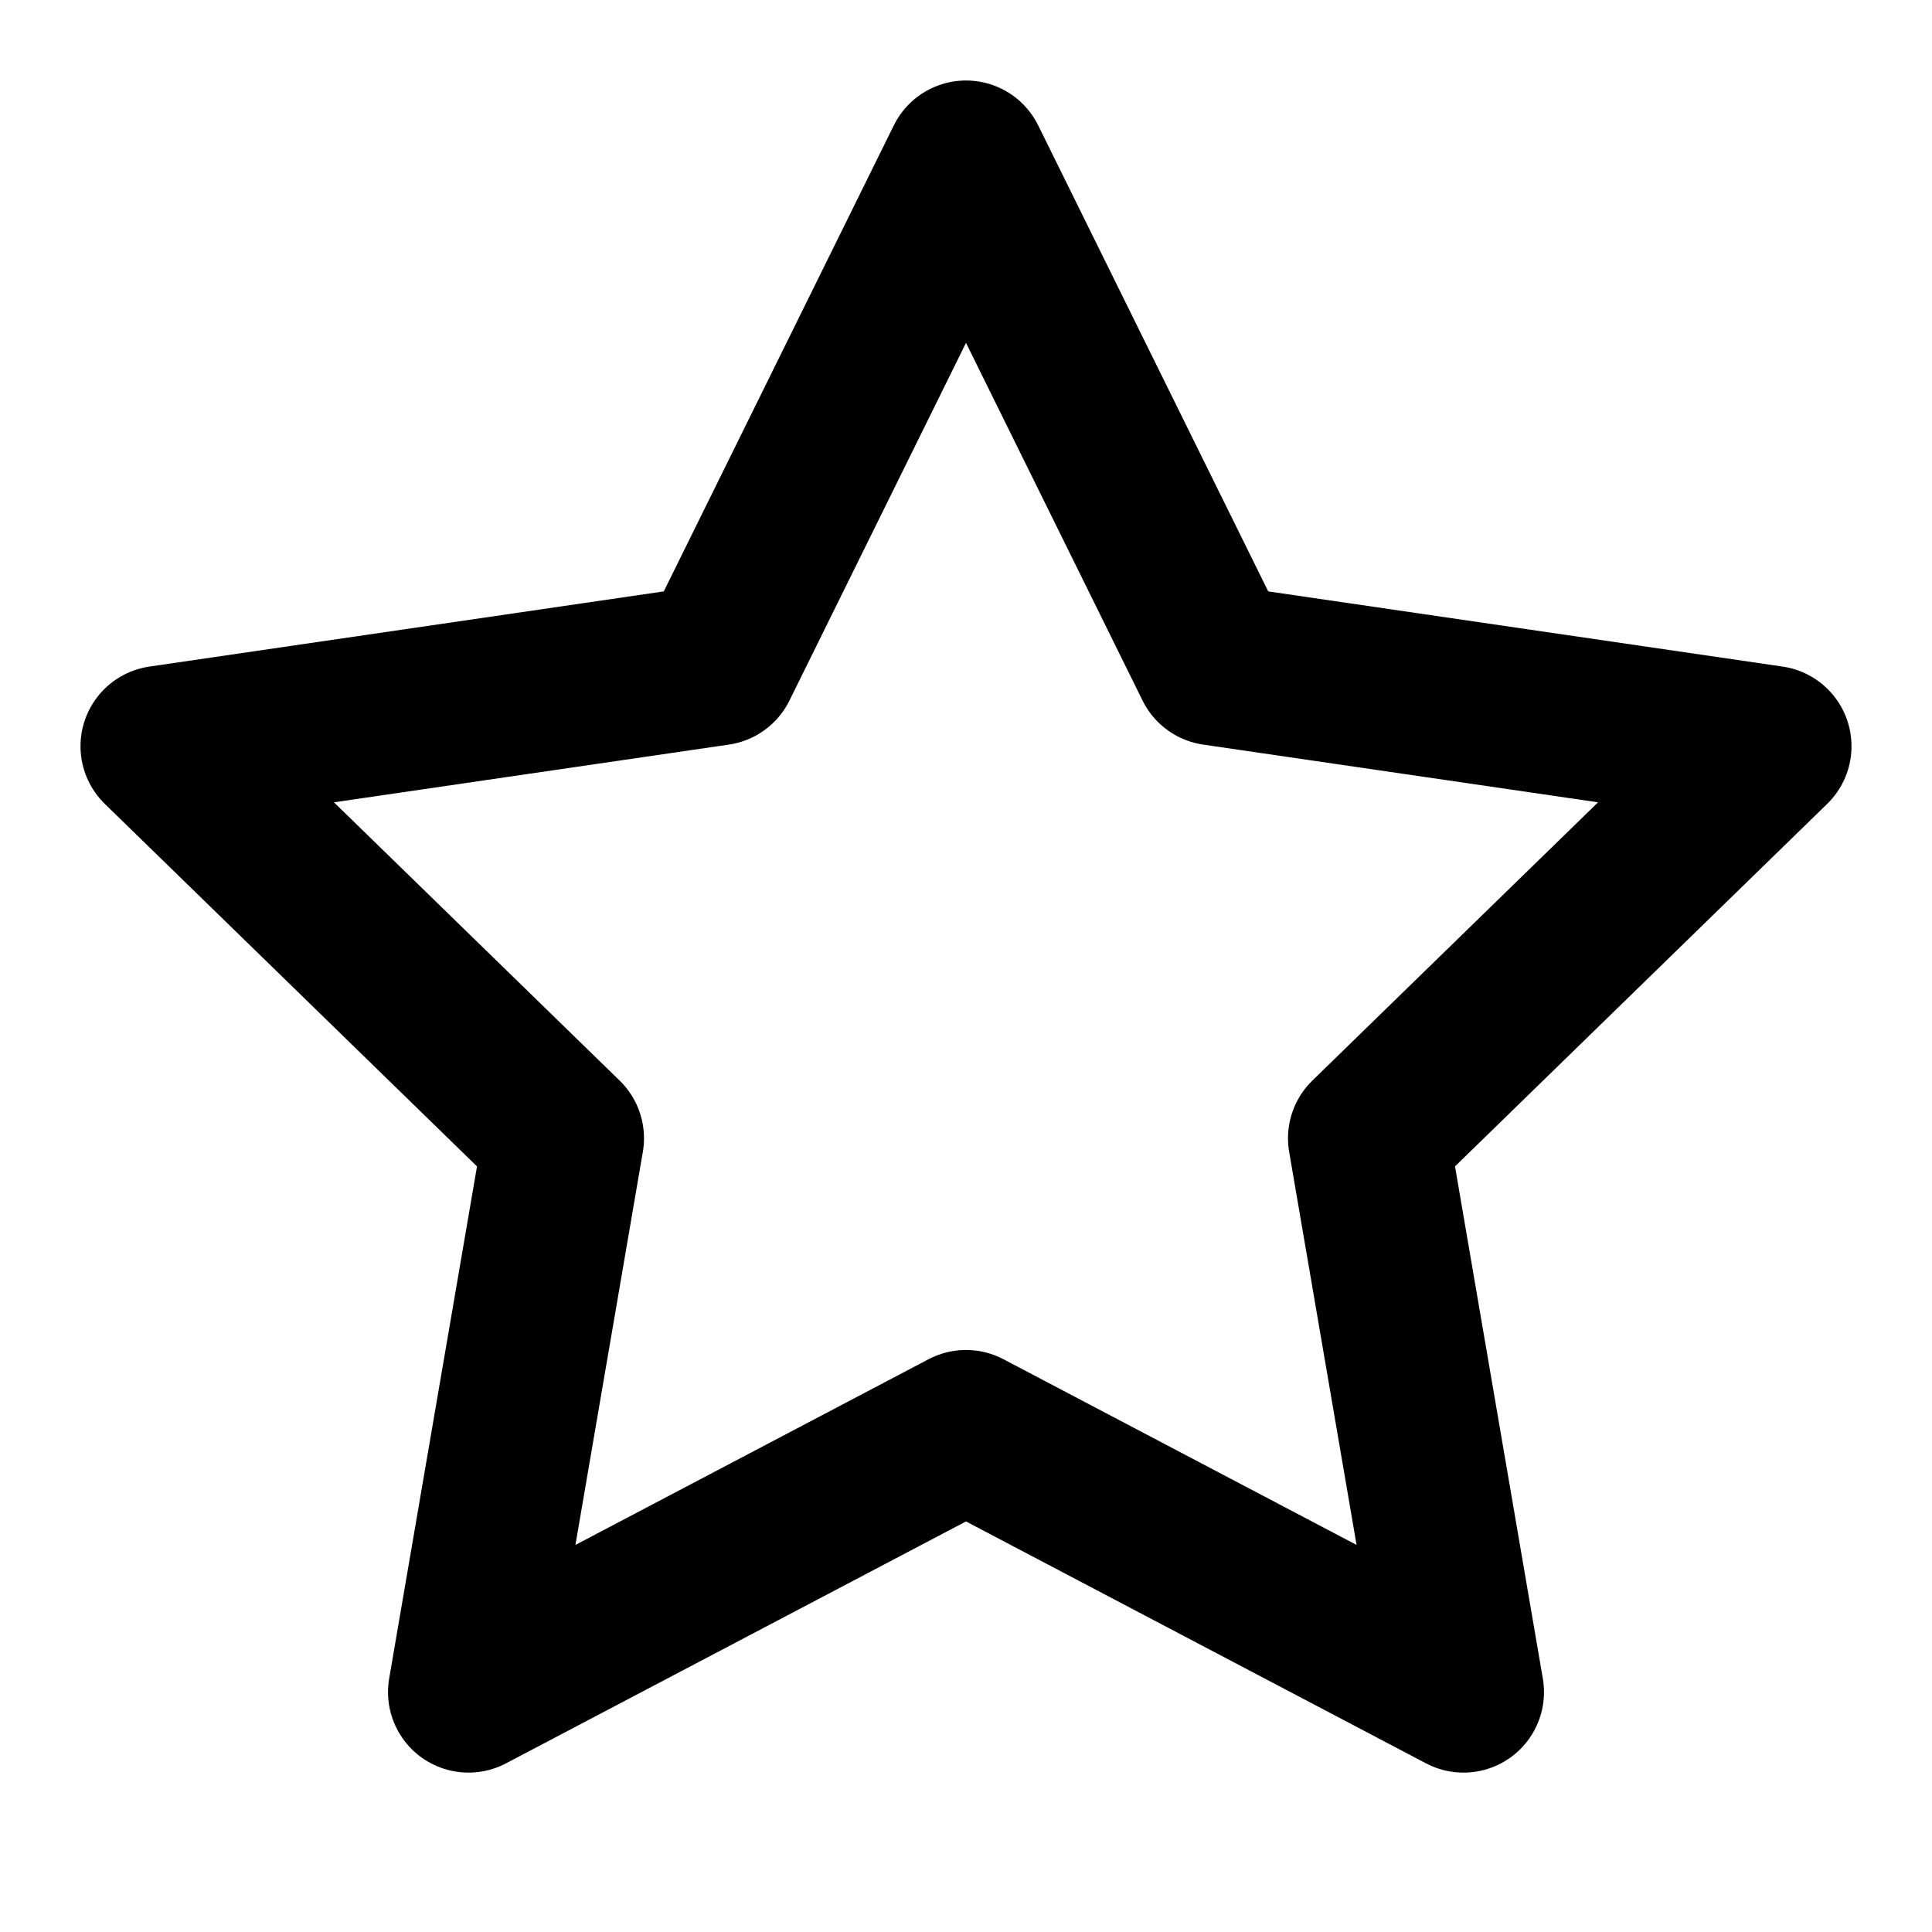
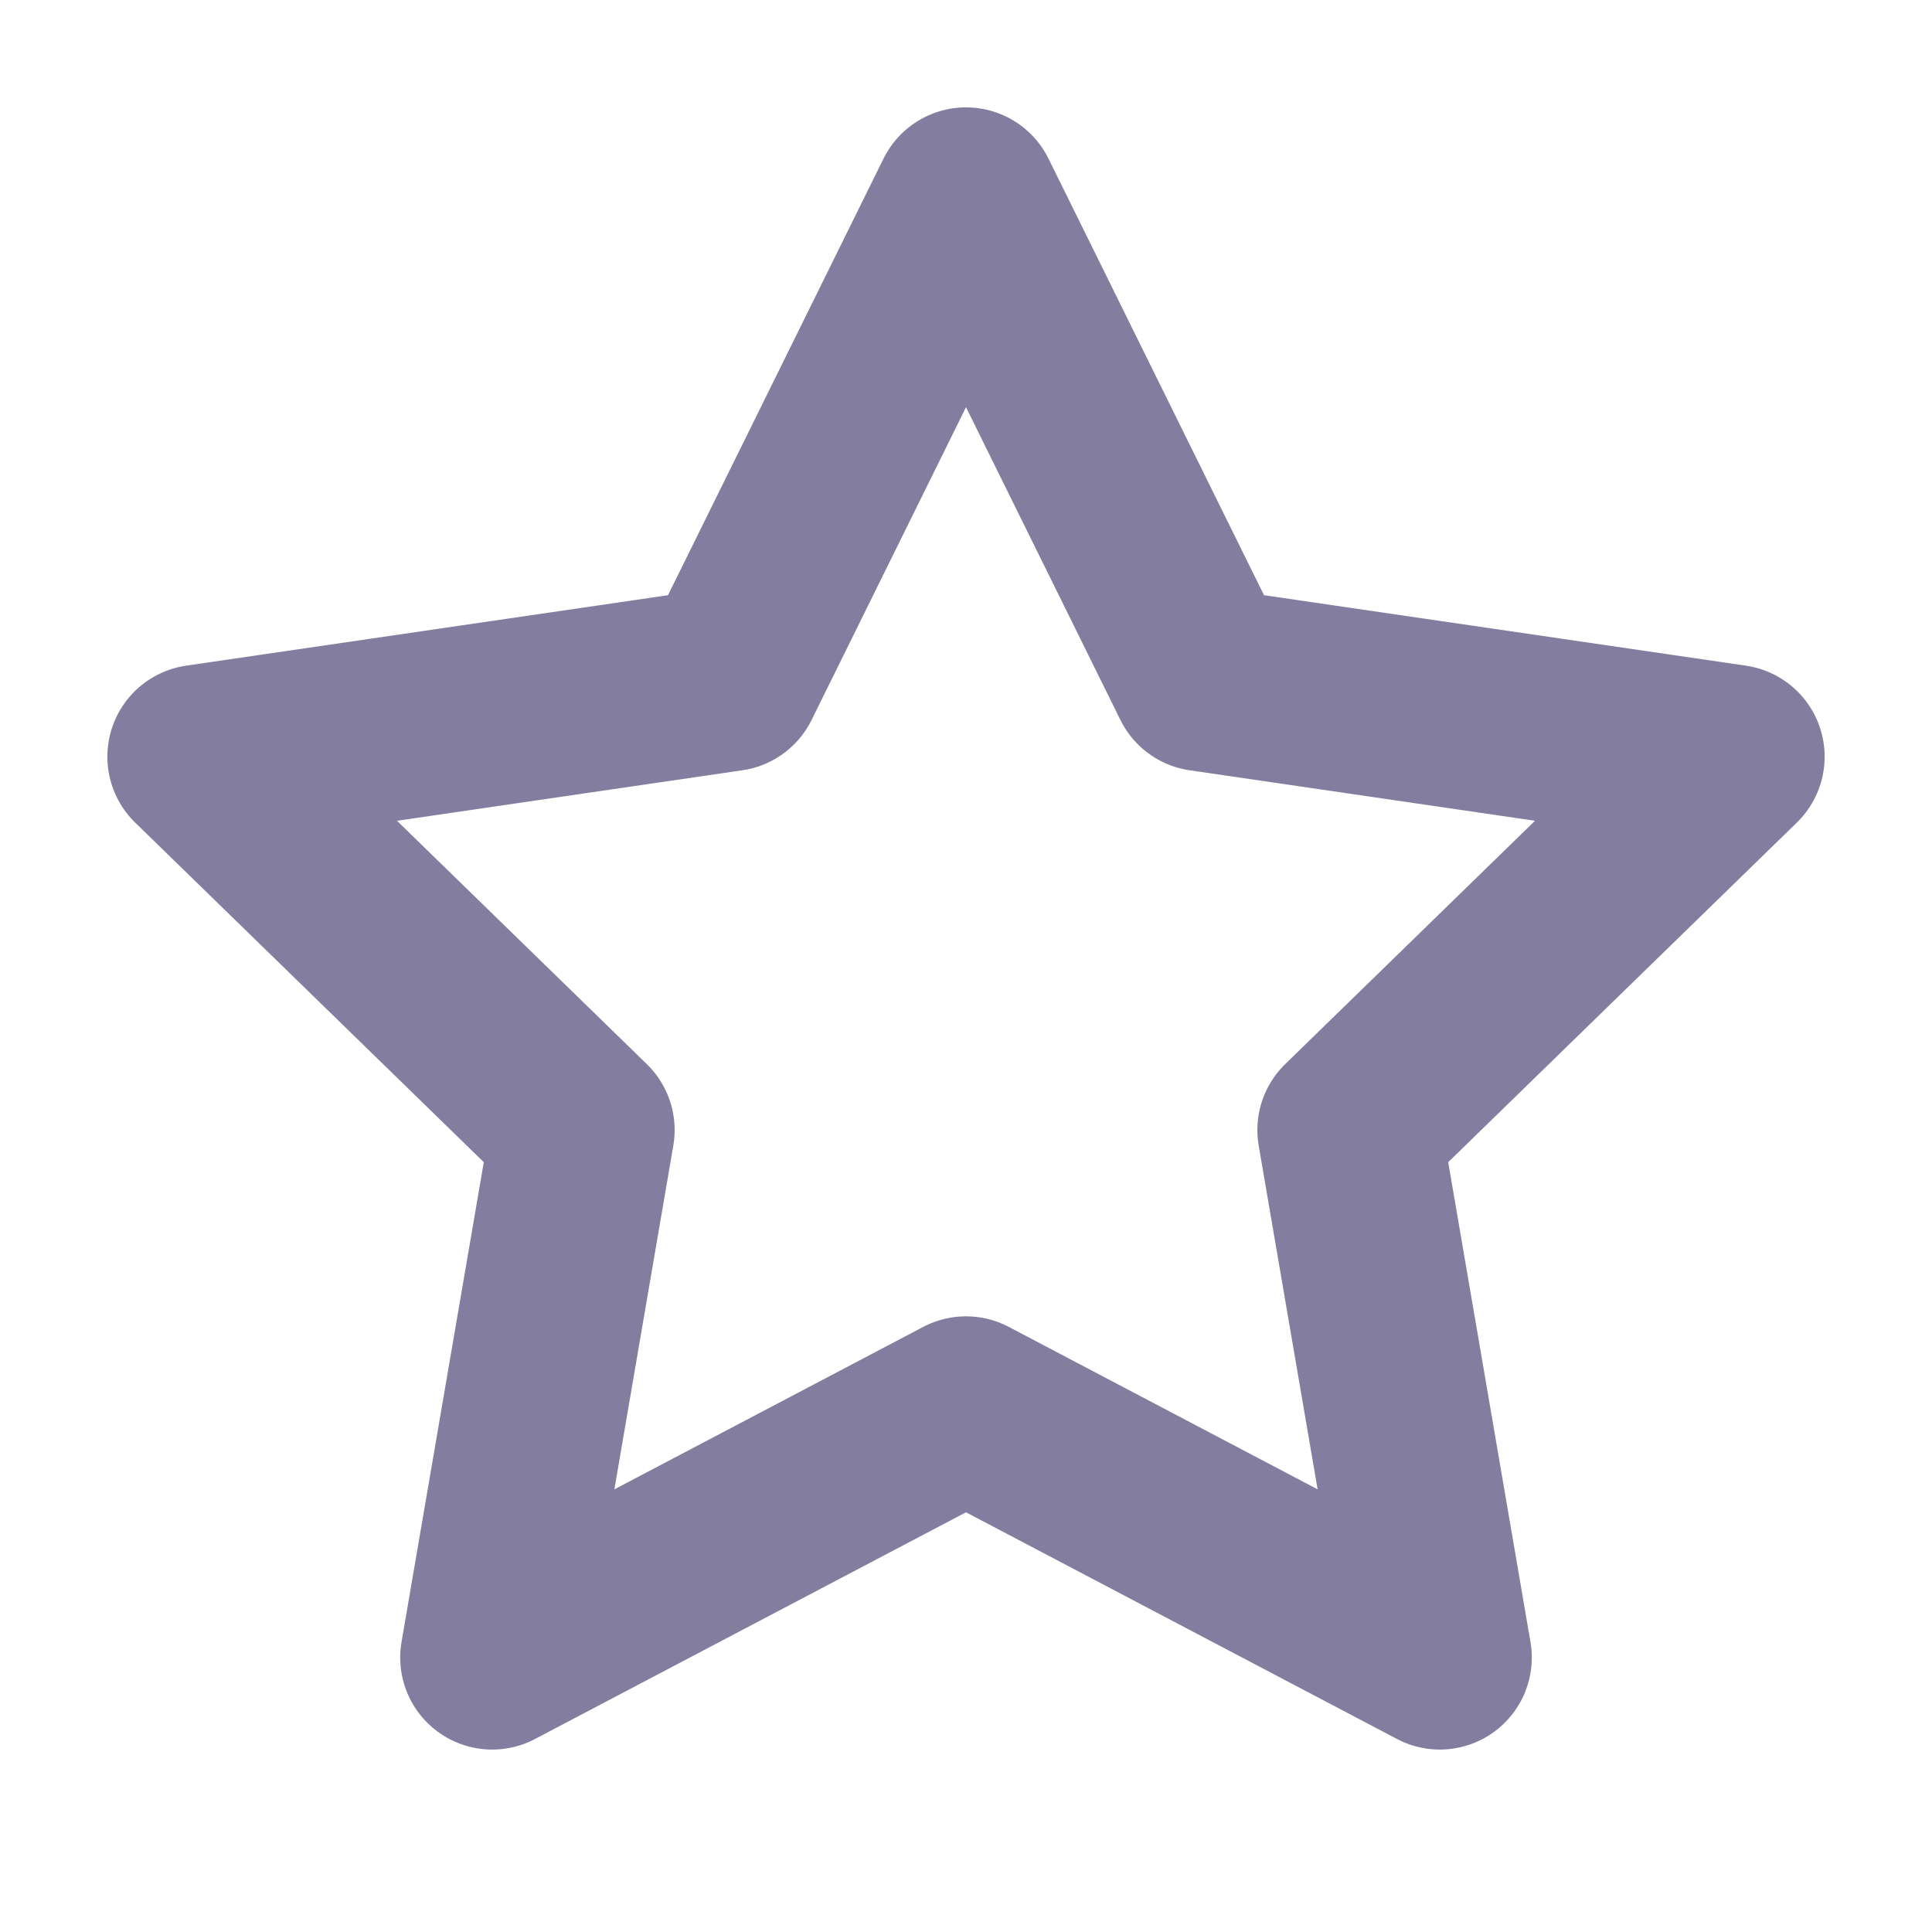
- <svg xmlns="http://www.w3.org/2000/svg" width="24" height="24" viewBox="0 0 24 24" fill="none" stroke="currentColor" stroke-width="2" stroke-linecap="round" stroke-linejoin="round" class="feather feather-star">
-   <polygon points="12 2 15.09 8.26 22 9.27 17 14.14 18.18 21.02 12 17.77 5.82 21.02 7 14.14 2 9.27 8.91 8.26 12 2" />
+ <svg xmlns="http://www.w3.org/2000/svg" width="20" height="20" viewBox="0 0 21 20" fill="none">
+   <path d="M10.5 1.667L13.075 6.883L18.833 7.725L14.667 11.783L15.65 17.517L10.5 14.808L5.35 17.517L6.333 11.783L2.167 7.725L7.925 6.883L10.5 1.667Z" stroke="#837E9F" stroke-width="2" stroke-linecap="round" stroke-linejoin="round" />
</svg>
